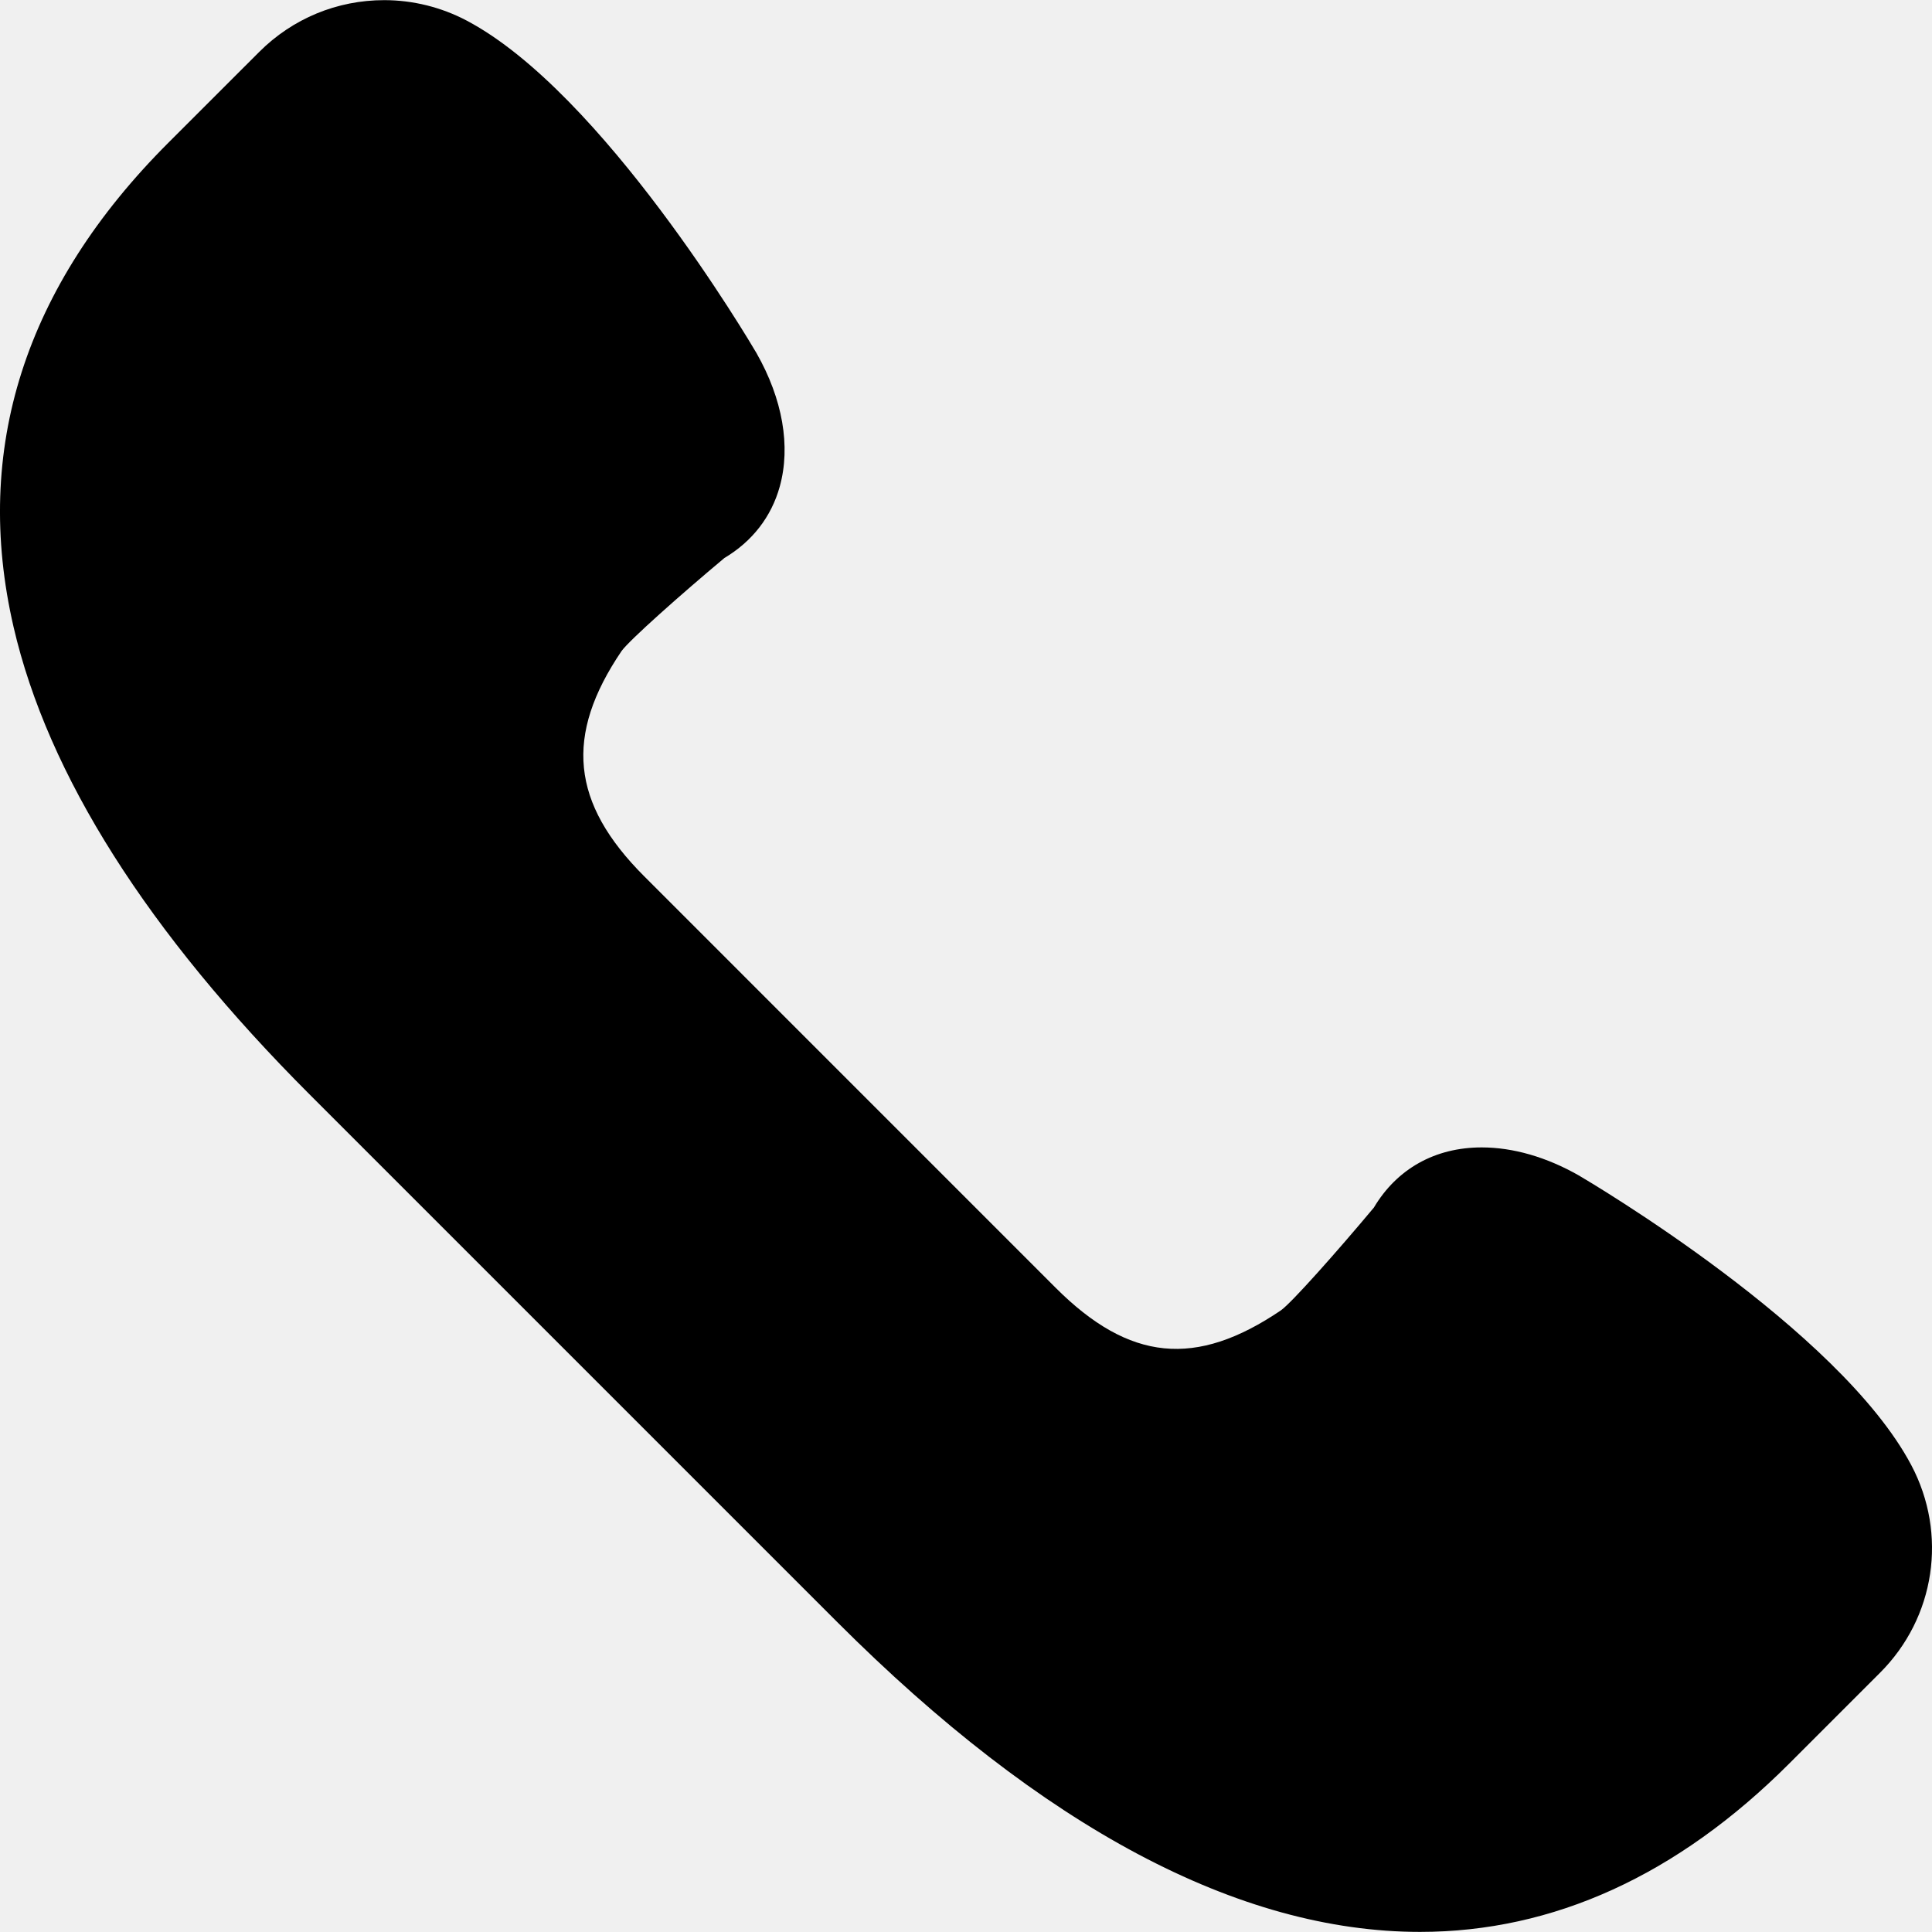
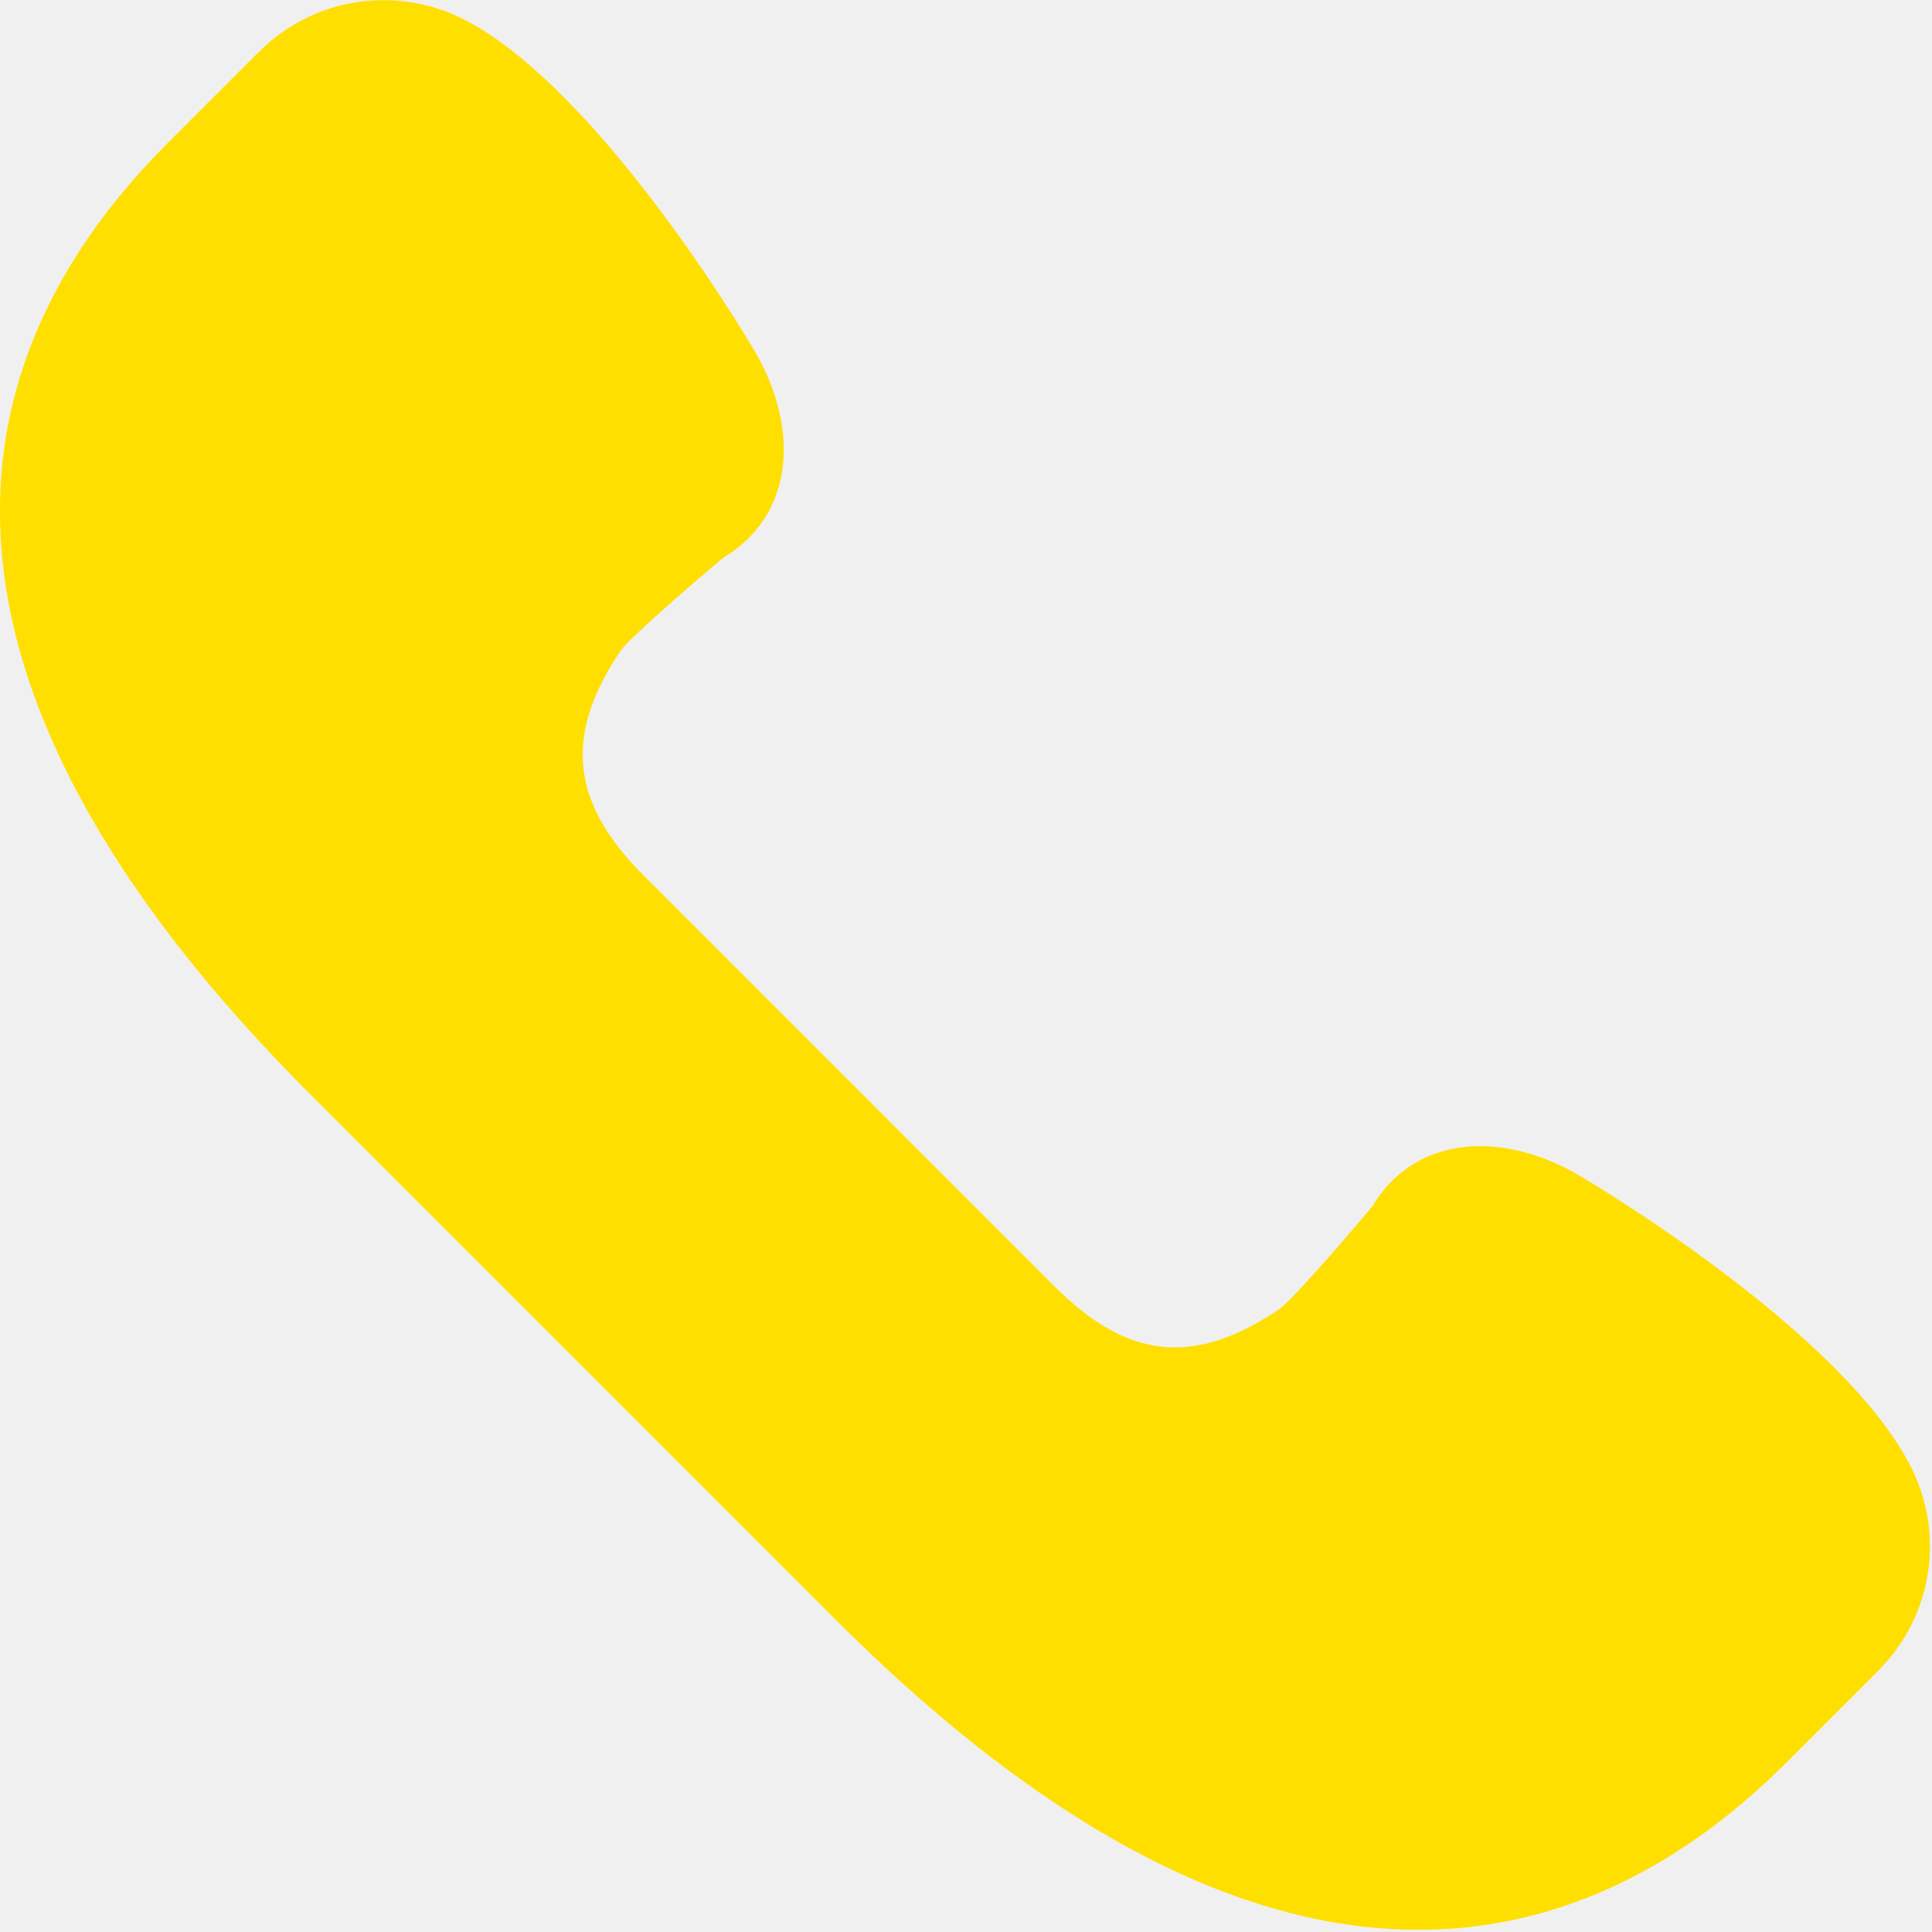
- <svg xmlns="http://www.w3.org/2000/svg" version="1.1" id="Capa_1" x="0px" y="0px" viewBox="0 0 53.942 53.942" style="enable-background:new 0 0 53.942 53.942;" xml:space="preserve">
-   <path d="M53.364,40.908c-2.008-3.796-8.981-7.912-9.288-8.092c-0.896-0.51-1.831-0.78-2.706-0.78c-1.301,0-2.366,0.596-3.011,1.68  c-1.02,1.22-2.285,2.646-2.592,2.867c-2.376,1.612-4.236,1.429-6.294-0.629L17.987,24.467c-2.045-2.045-2.233-3.928-0.632-6.291  c0.224-0.309,1.65-1.575,2.87-2.596c0.778-0.463,1.312-1.151,1.546-1.995c0.311-1.123,0.082-2.444-0.652-3.731  c-0.173-0.296-4.291-7.27-8.085-9.277c-0.708-0.375-1.506-0.573-2.306-0.573c-1.318,0-2.558,0.514-3.49,1.445L4.7,3.986  c-4.014,4.013-5.467,8.562-4.321,13.52c0.956,4.132,3.742,8.529,8.282,13.068l14.705,14.705c5.746,5.746,11.224,8.66,16.282,8.66  c0,0,0,0,0.001,0c3.72,0,7.188-1.581,10.305-4.698l2.537-2.537C54.033,45.163,54.383,42.833,53.364,40.908z" />
-   <g>
- </g>
-   <g>
- </g>
-   <g>
- </g>
-   <g>
- </g>
-   <g>
- </g>
-   <g>
- </g>
-   <g>
- </g>
-   <g>
- </g>
-   <g>
- </g>
-   <g>
- </g>
-   <g>
- </g>
-   <g>
- </g>
-   <g>
- </g>
-   <g>
- </g>
-   <g>
- </g>
+ <svg xmlns="http://www.w3.org/2000/svg" width="54" height="54" viewBox="0 0 54 54" fill="none">
+   <g clip-path="url(#clip0_200_314)">
+     <path d="M53.364 40.908C51.356 37.112 44.383 32.996 44.076 32.816C43.18 32.306 42.245 32.036 41.37 32.036C40.069 32.036 39.004 32.632 38.359 33.716C37.339 34.936 36.074 36.362 35.767 36.583C33.391 38.195 31.531 38.012 29.473 35.954L17.987 24.467C15.942 22.422 15.754 20.539 17.355 18.176C17.579 17.867 19.005 16.601 20.225 15.58C21.003 15.117 21.537 14.429 21.771 13.585C22.082 12.462 21.853 11.141 21.119 9.854C20.946 9.558 16.828 2.584 13.034 0.577C12.326 0.202 11.528 0.004 10.728 0.004C9.41 0.004 8.17 0.518 7.238 1.449L4.7 3.986C0.686 7.999 -0.767 12.548 0.379 17.506C1.335 21.638 4.121 26.035 8.661 30.574L23.366 45.279C29.112 51.025 34.59 53.939 39.648 53.939C39.648 53.939 39.648 53.939 39.649 53.939C43.369 53.939 46.837 52.358 49.954 49.241L52.491 46.704C54.033 45.163 54.383 42.833 53.364 40.908Z" fill="#FFDF00" />
+   </g>
+   <defs>
+     <clipPath id="clip0_200_314">
+       <rect width="53.942" height="53.942" fill="white" />
+     </clipPath>
+   </defs>
</svg>
